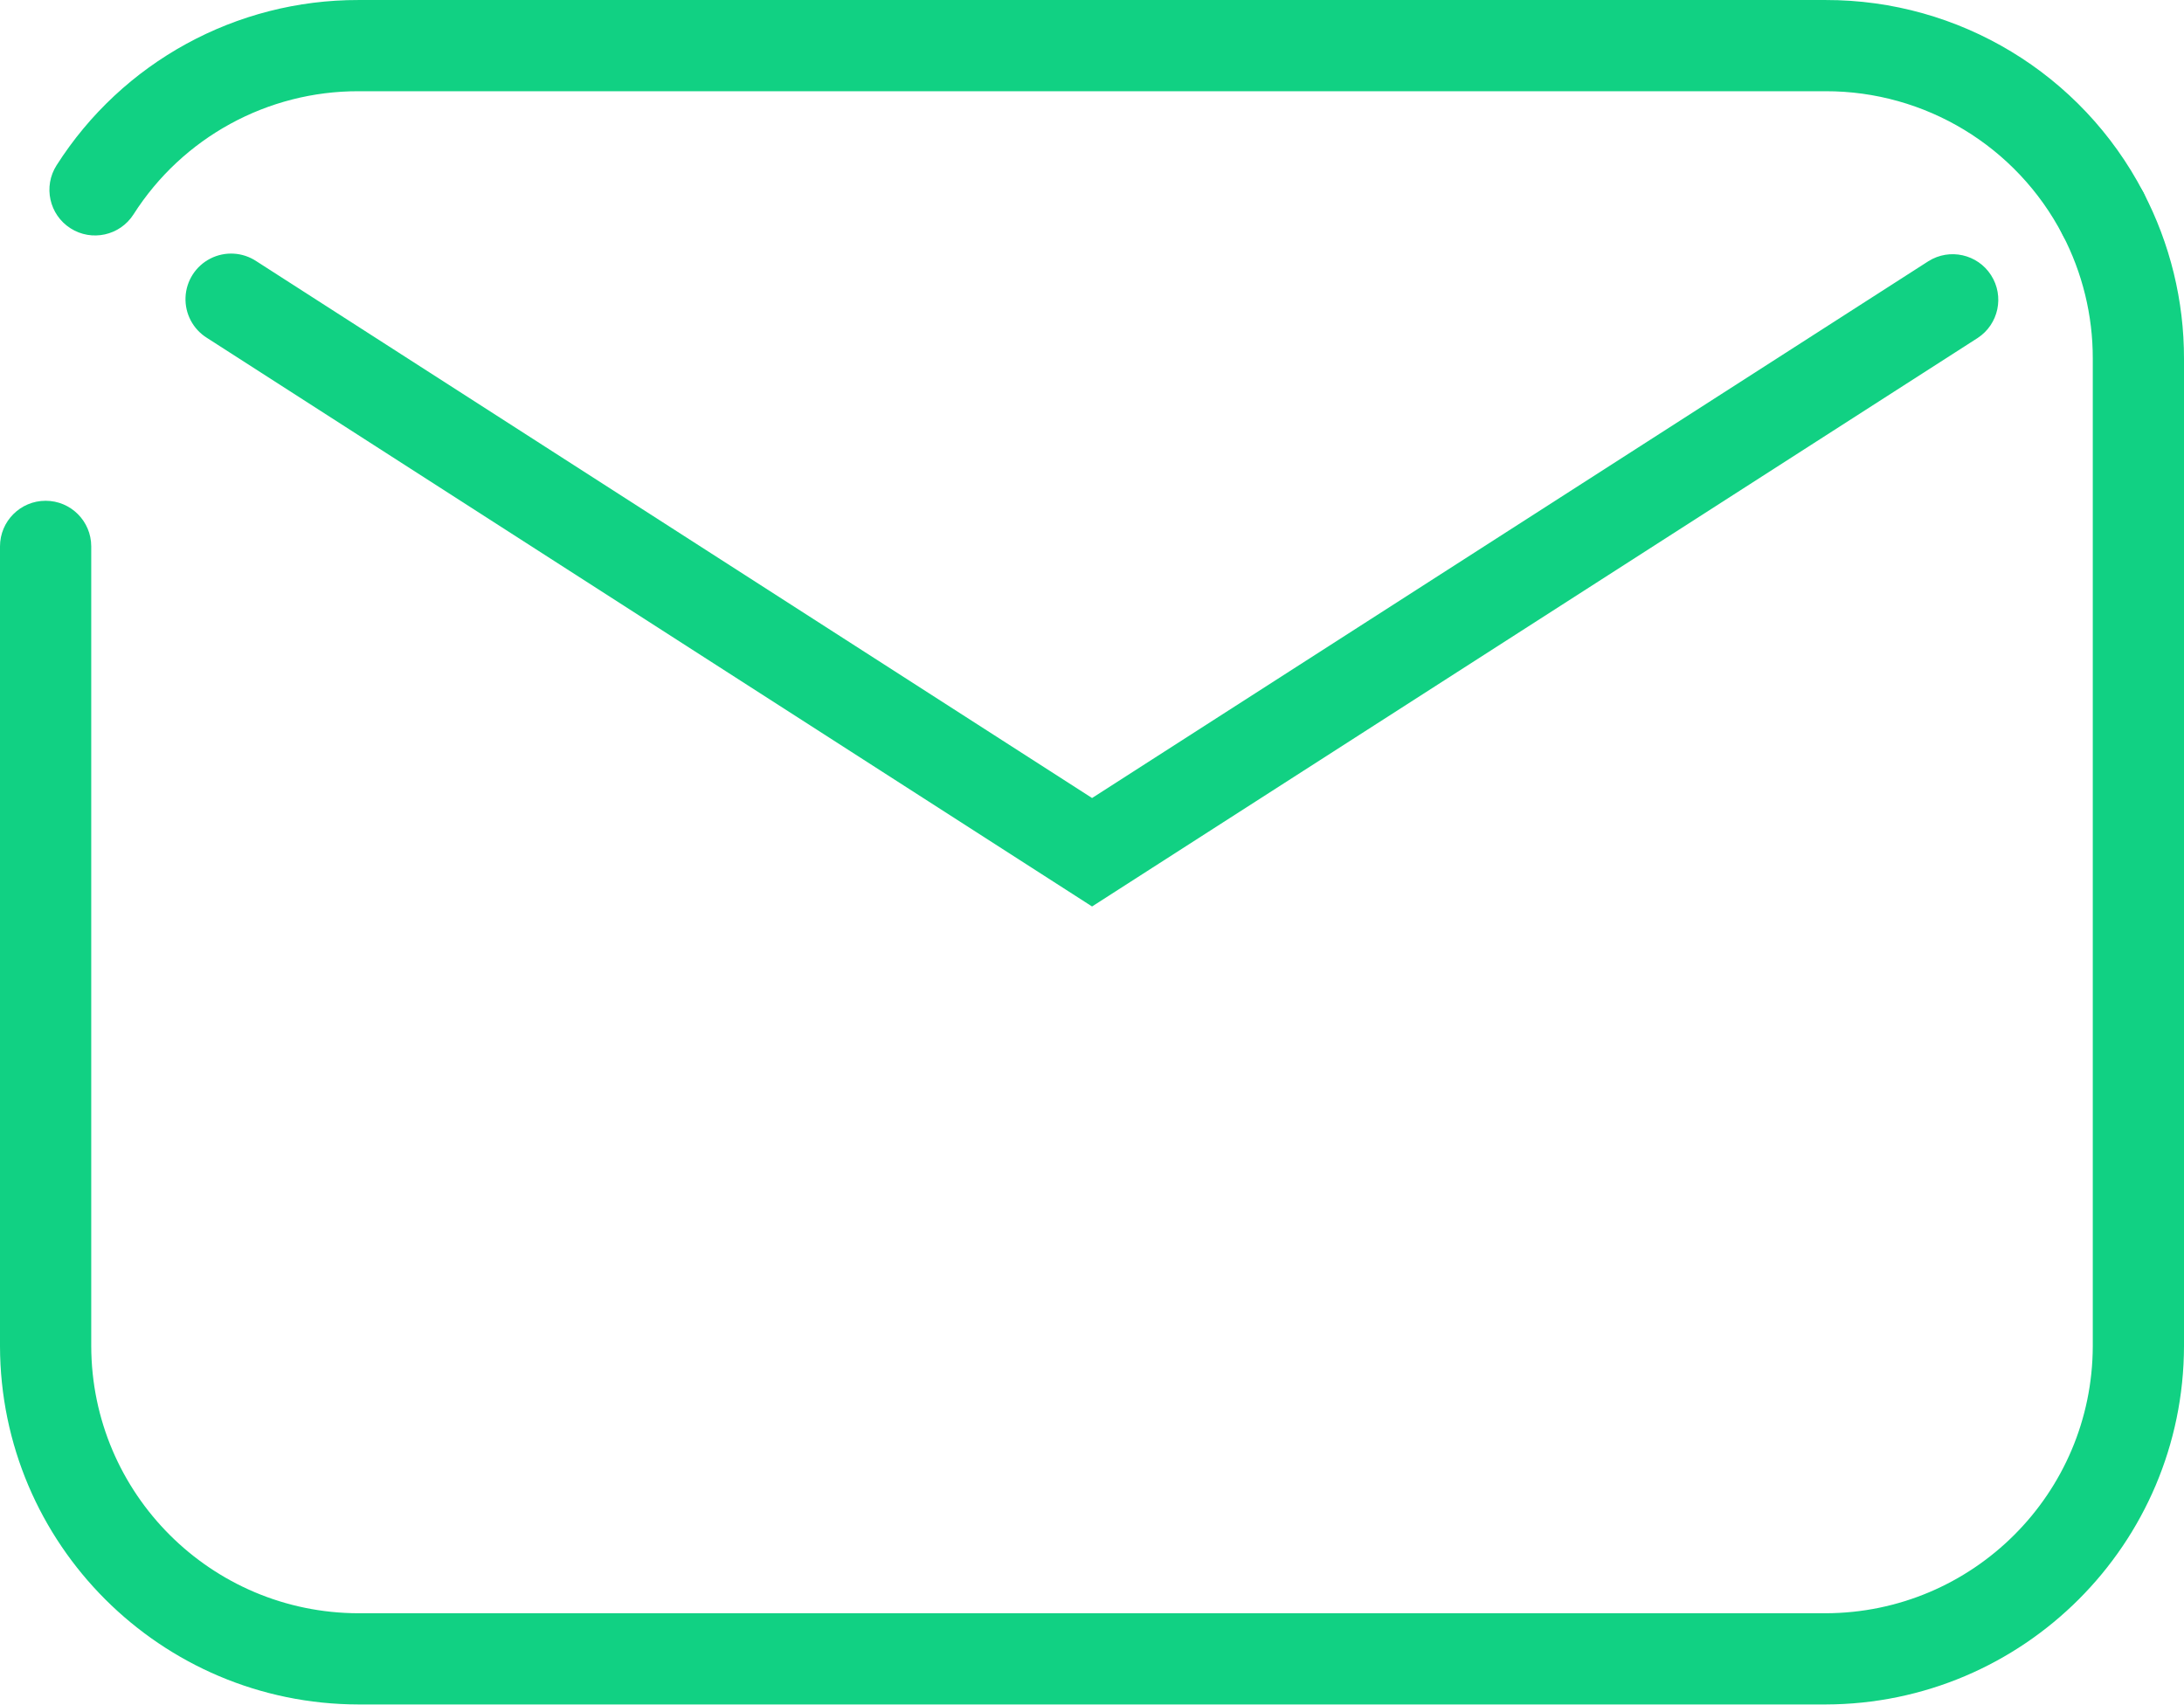
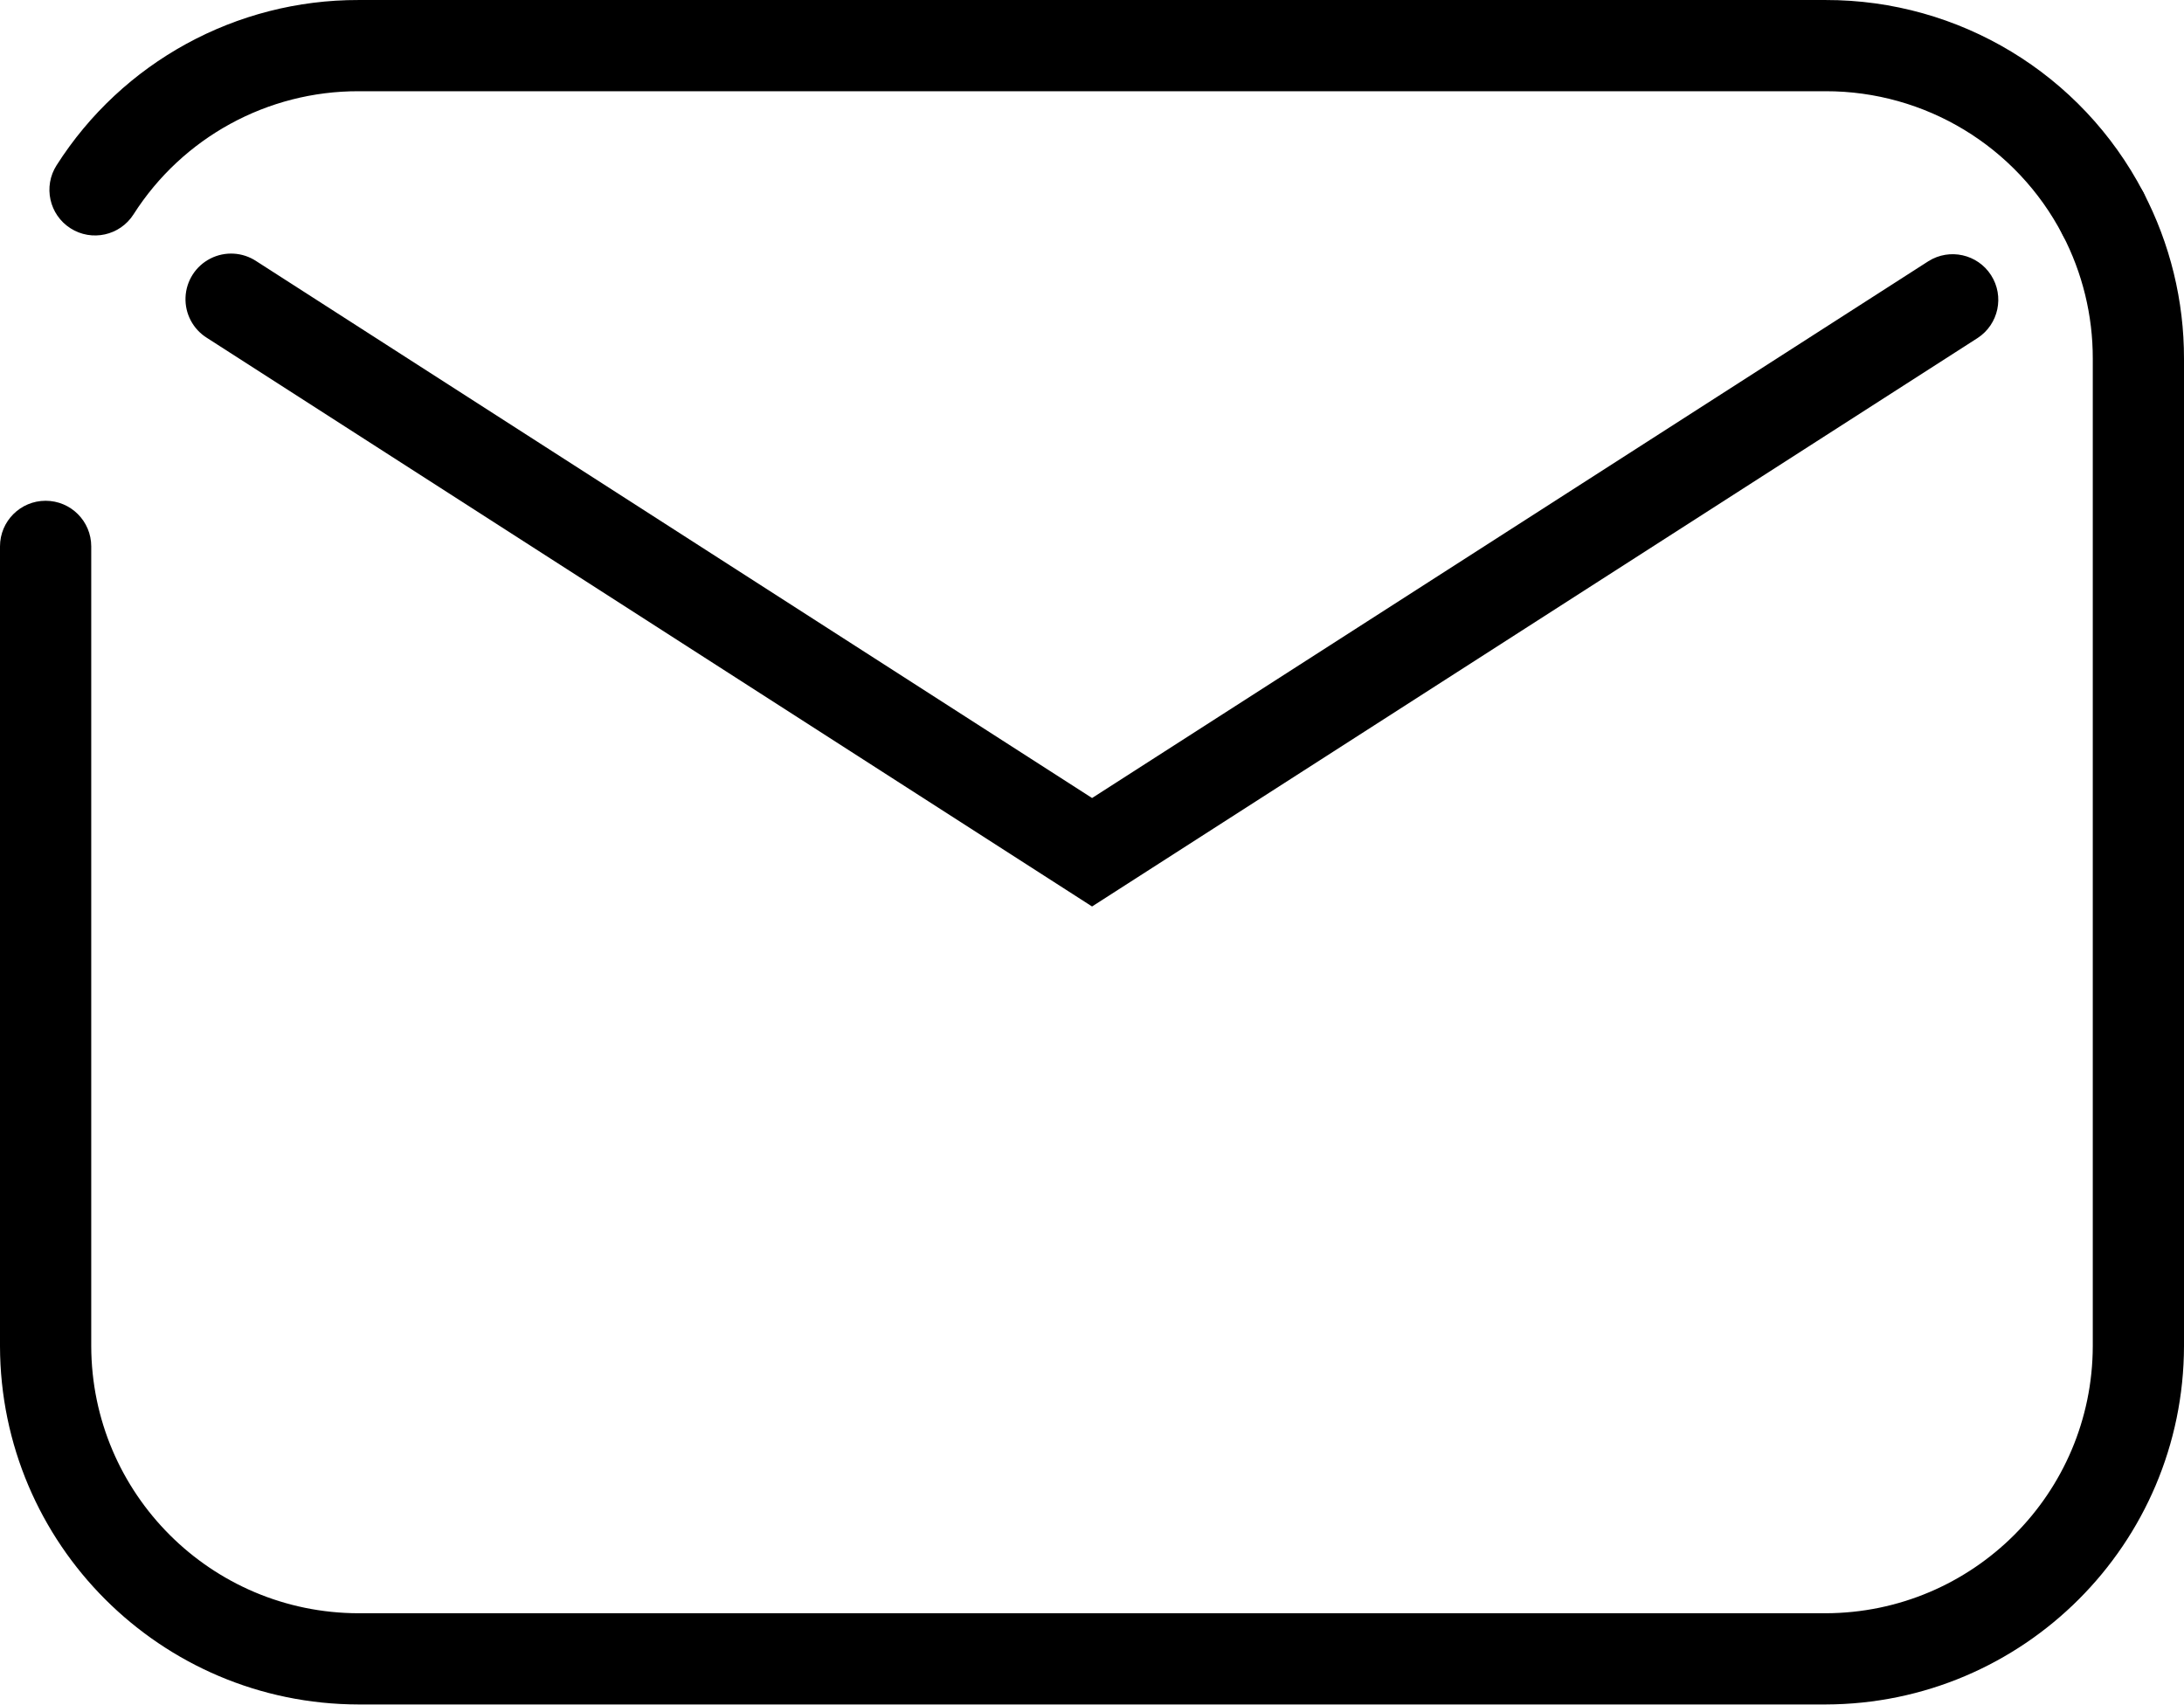
- <svg xmlns="http://www.w3.org/2000/svg" id="Icon_Mail" width="136.347" height="106.426" viewBox="0 0 136.347 106.426">
-   <path id="Path_67" data-name="Path 67" d="M201.788,350.425H110.21a22.419,22.419,0,0,1-22.39-22.371V278.115a2.848,2.848,0,0,1,2.848-2.848h0a2.848,2.848,0,0,1,2.848,2.848v49.937A16.715,16.715,0,0,0,110.21,344.73h91.577a16.717,16.717,0,0,0,16.685-16.681V266.392a16.686,16.686,0,0,0-1.891-7.746,2.848,2.848,0,0,1,5.047-2.639,22.4,22.4,0,0,1,2.539,10.392v61.653A22.421,22.421,0,0,1,201.788,350.425Z" transform="translate(-87.82 -243.999)" fill="#11d183" />
-   <path id="Path_68" data-name="Path 68" d="M225.778,237.536a2.847,2.847,0,0,1-2.526-1.528,16.643,16.643,0,0,0-14.788-8.952H116.881a16.615,16.615,0,0,0-14.055,7.692,2.848,2.848,0,0,1-4.8-3.07,22.285,22.285,0,0,1,18.852-10.317h91.584A22.32,22.32,0,0,1,228.3,233.367a2.849,2.849,0,0,1-2.521,4.169Z" transform="translate(-94.492 -221.36)" fill="#11d183" />
-   <path id="Path_69" data-name="Path 69" d="M181.091,312.22l-55.253-35.5a2.848,2.848,0,1,1,3.078-4.792l52.176,33.52,52.214-33.52a2.848,2.848,0,0,1,3.077,4.793Z" transform="translate(-112.914 -255.62)" fill="#11d183" />
+ <svg xmlns="http://www.w3.org/2000/svg" id="email" viewBox="0 0 136.347 106.426">
+   <path id="Path_67" data-name="Path 67" d="M201.788,350.425H110.21a22.419,22.419,0,0,1-22.39-22.371V278.115a2.848,2.848,0,0,1,2.848-2.848h0a2.848,2.848,0,0,1,2.848,2.848v49.937A16.715,16.715,0,0,0,110.21,344.73h91.577a16.717,16.717,0,0,0,16.685-16.681V266.392a16.686,16.686,0,0,0-1.891-7.746,2.848,2.848,0,0,1,5.047-2.639,22.4,22.4,0,0,1,2.539,10.392v61.653A22.421,22.421,0,0,1,201.788,350.425Z" transform="translate(-87.82 -243.999)" />
+   <path id="Path_68" data-name="Path 68" d="M225.778,237.536a2.847,2.847,0,0,1-2.526-1.528,16.643,16.643,0,0,0-14.788-8.952H116.881a16.615,16.615,0,0,0-14.055,7.692,2.848,2.848,0,0,1-4.8-3.07,22.285,22.285,0,0,1,18.852-10.317h91.584A22.32,22.32,0,0,1,228.3,233.367a2.849,2.849,0,0,1-2.521,4.169Z" transform="translate(-94.492 -221.36)" />
+   <path id="Path_69" data-name="Path 69" d="M181.091,312.22l-55.253-35.5a2.848,2.848,0,1,1,3.078-4.792l52.176,33.52,52.214-33.52a2.848,2.848,0,0,1,3.077,4.793Z" transform="translate(-112.914 -255.62)" />
</svg>
